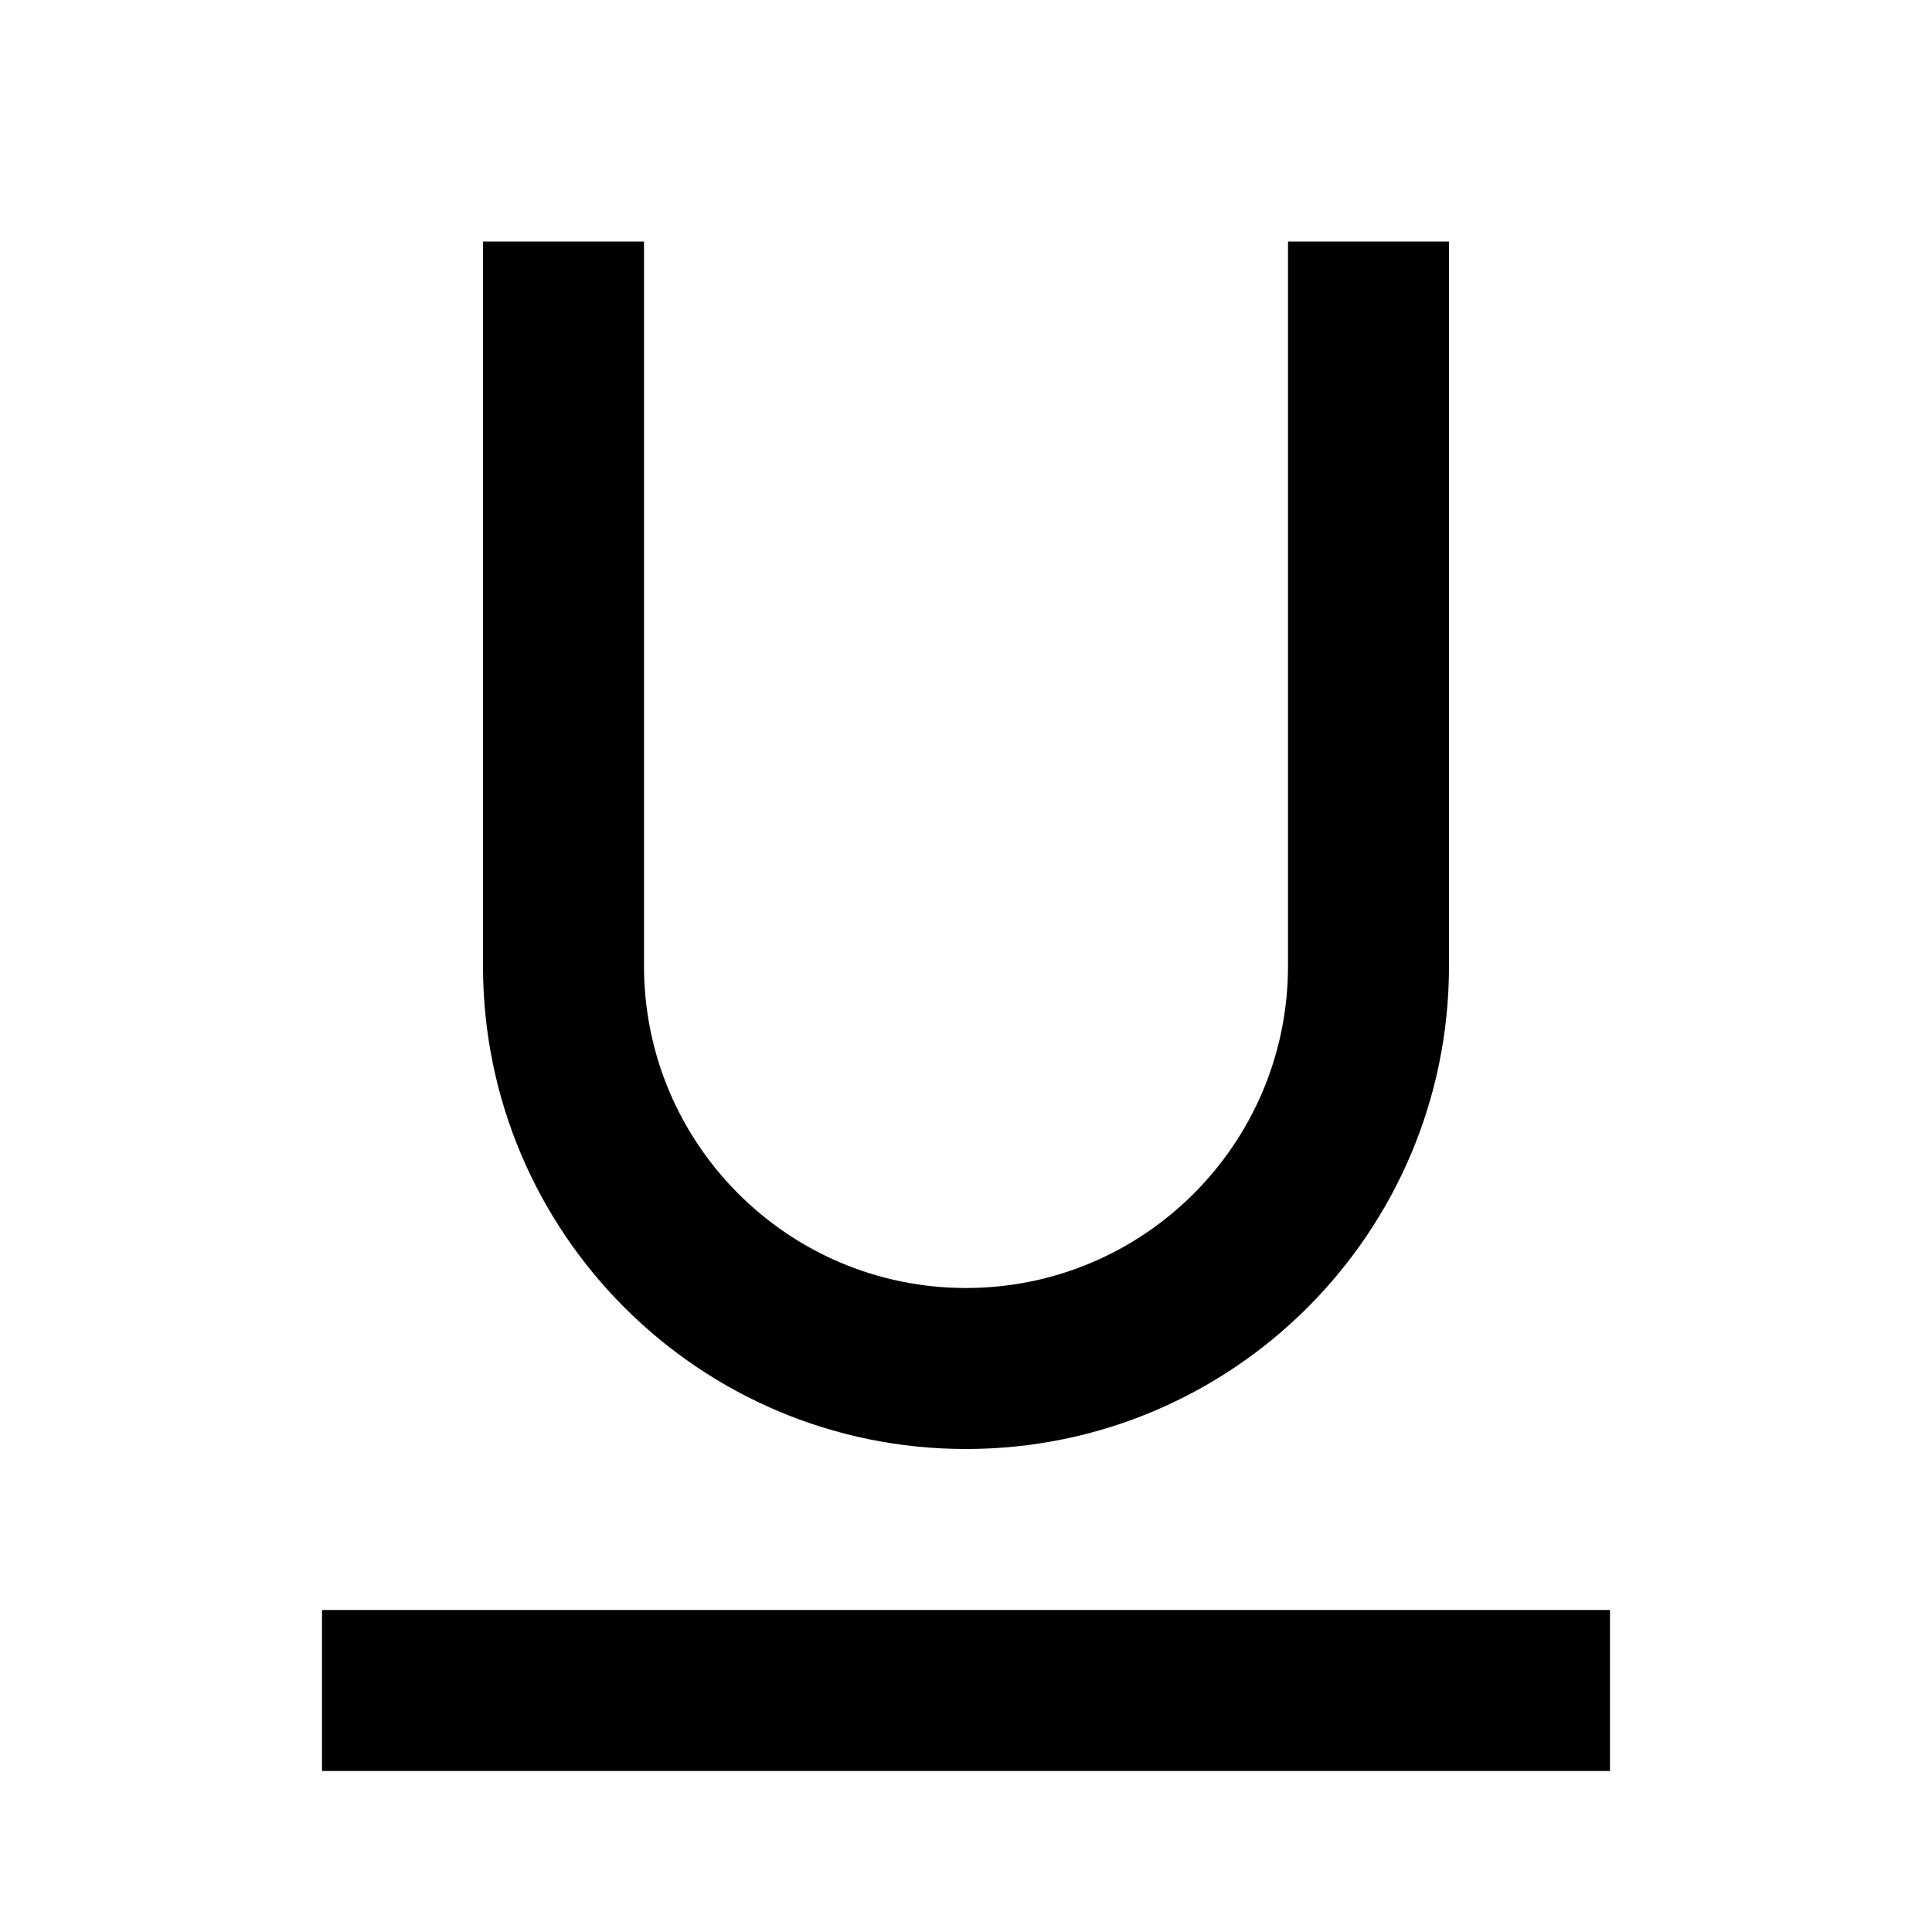
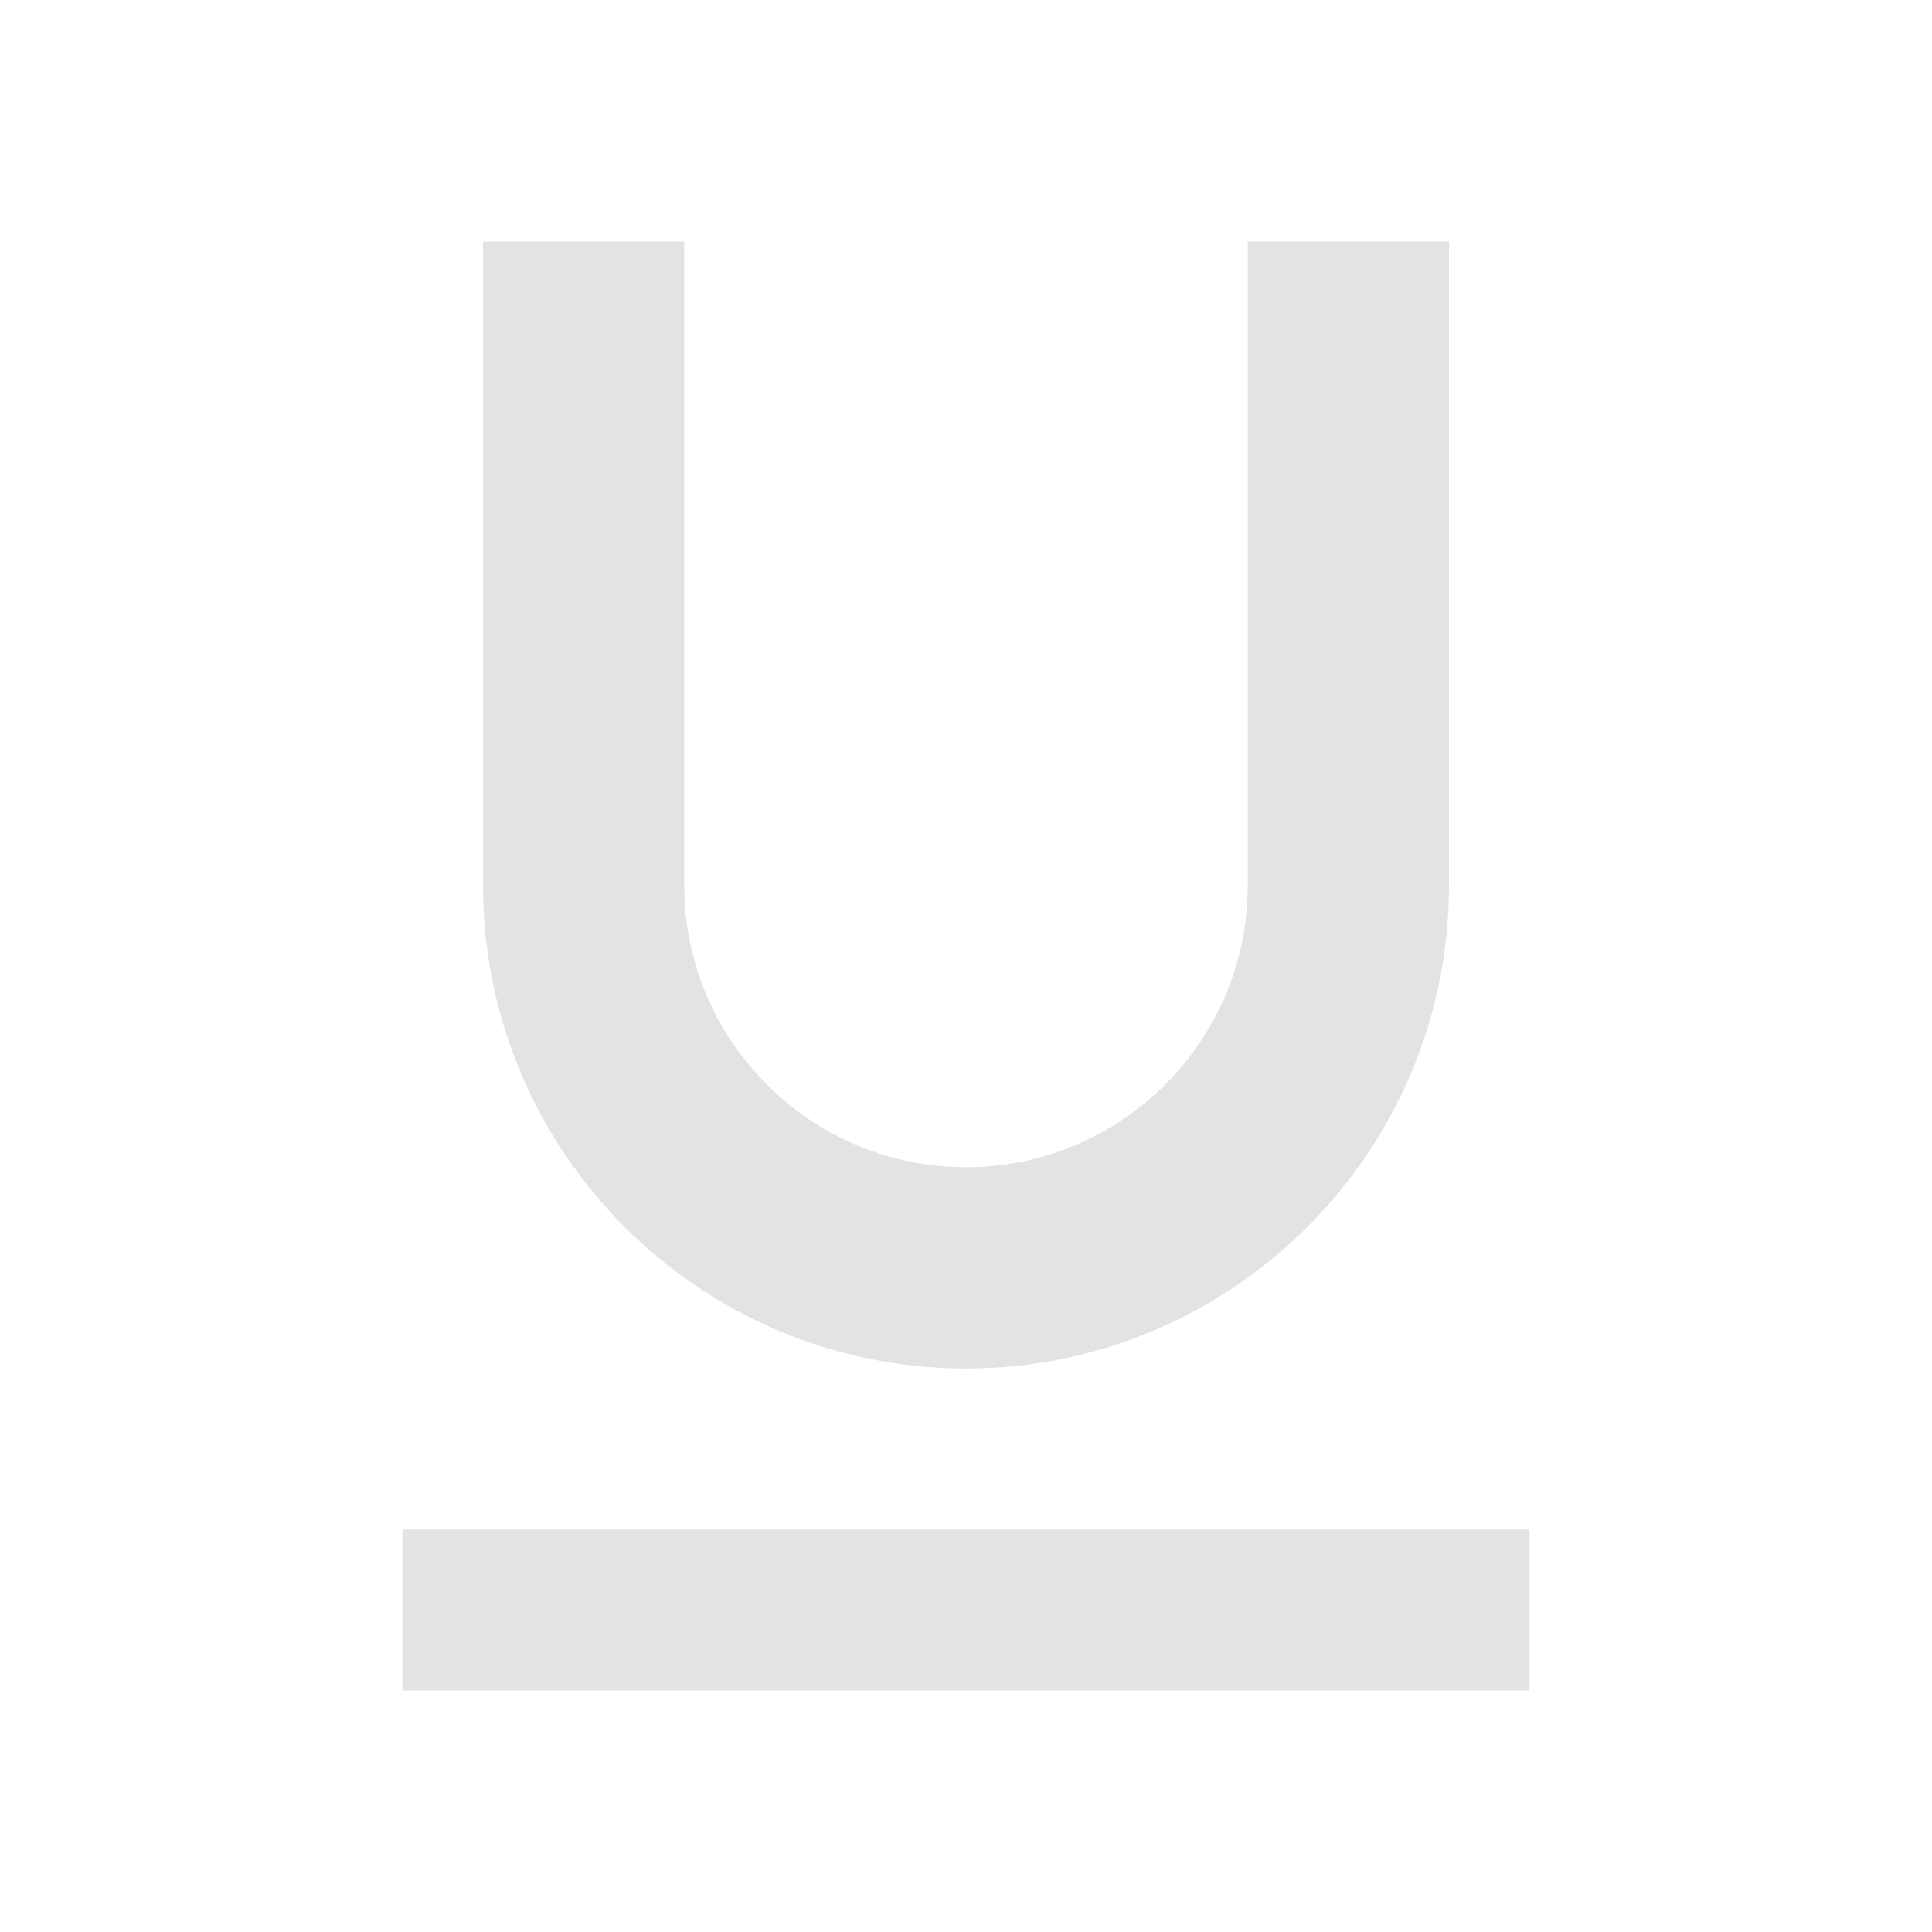
- <svg xmlns="http://www.w3.org/2000/svg" viewBox="0 0 24 24" width="24" height="24">
-   <path fill="none" d="M0 0h24v24H0z" />
-   <path d="M8 3v9a4 4 0 1 0 8 0V3h2v9a6 6 0 1 1-12 0V3h2zM4 20h16v2H4v-2z" />
+ <svg xmlns="http://www.w3.org/2000/svg" height="24px" viewBox="0 0 24 24" width="24px" fill="#e3e3e3">
+   <path d="M0 0h24v24H0V0z" fill="none" />
+   <path d="M12 17c3.31 0 6-2.69 6-6V3h-2.5v8c0 1.93-1.57 3.5-3.5 3.5S8.5 12.93 8.5 11V3H6v8c0 3.31 2.69 6 6 6zm-7 2v2h14v-2H5z" />
</svg>
